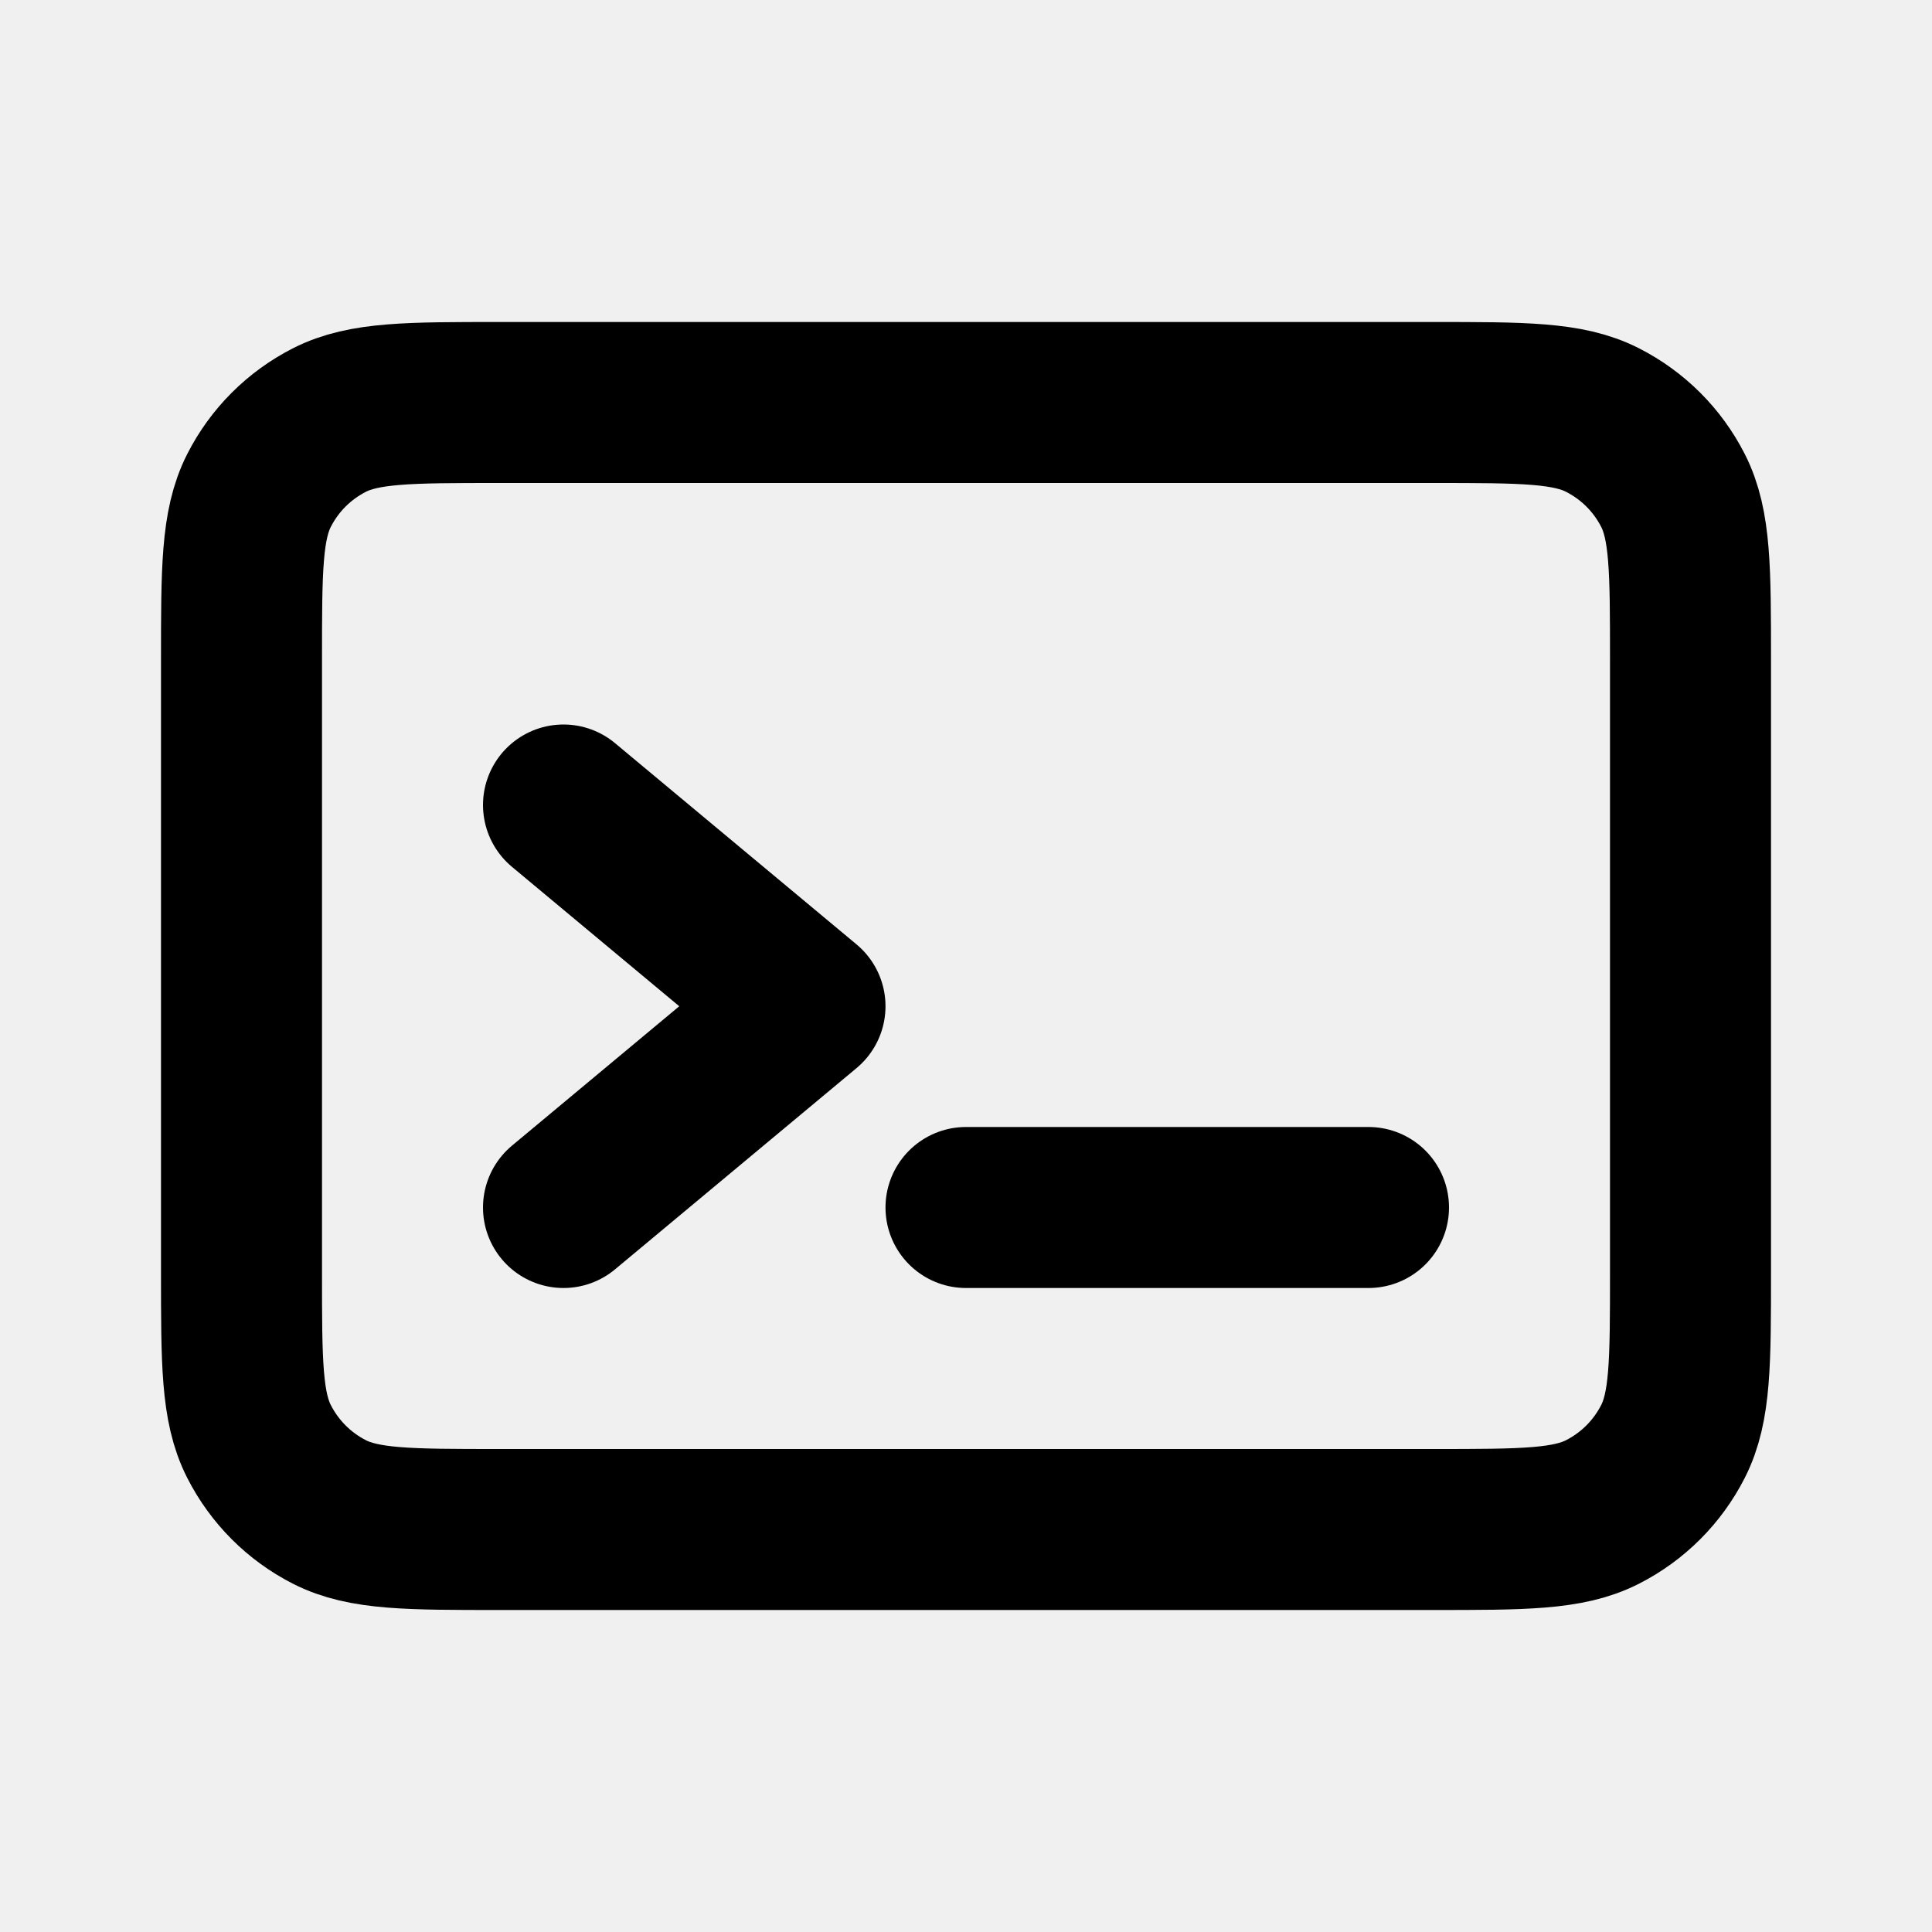
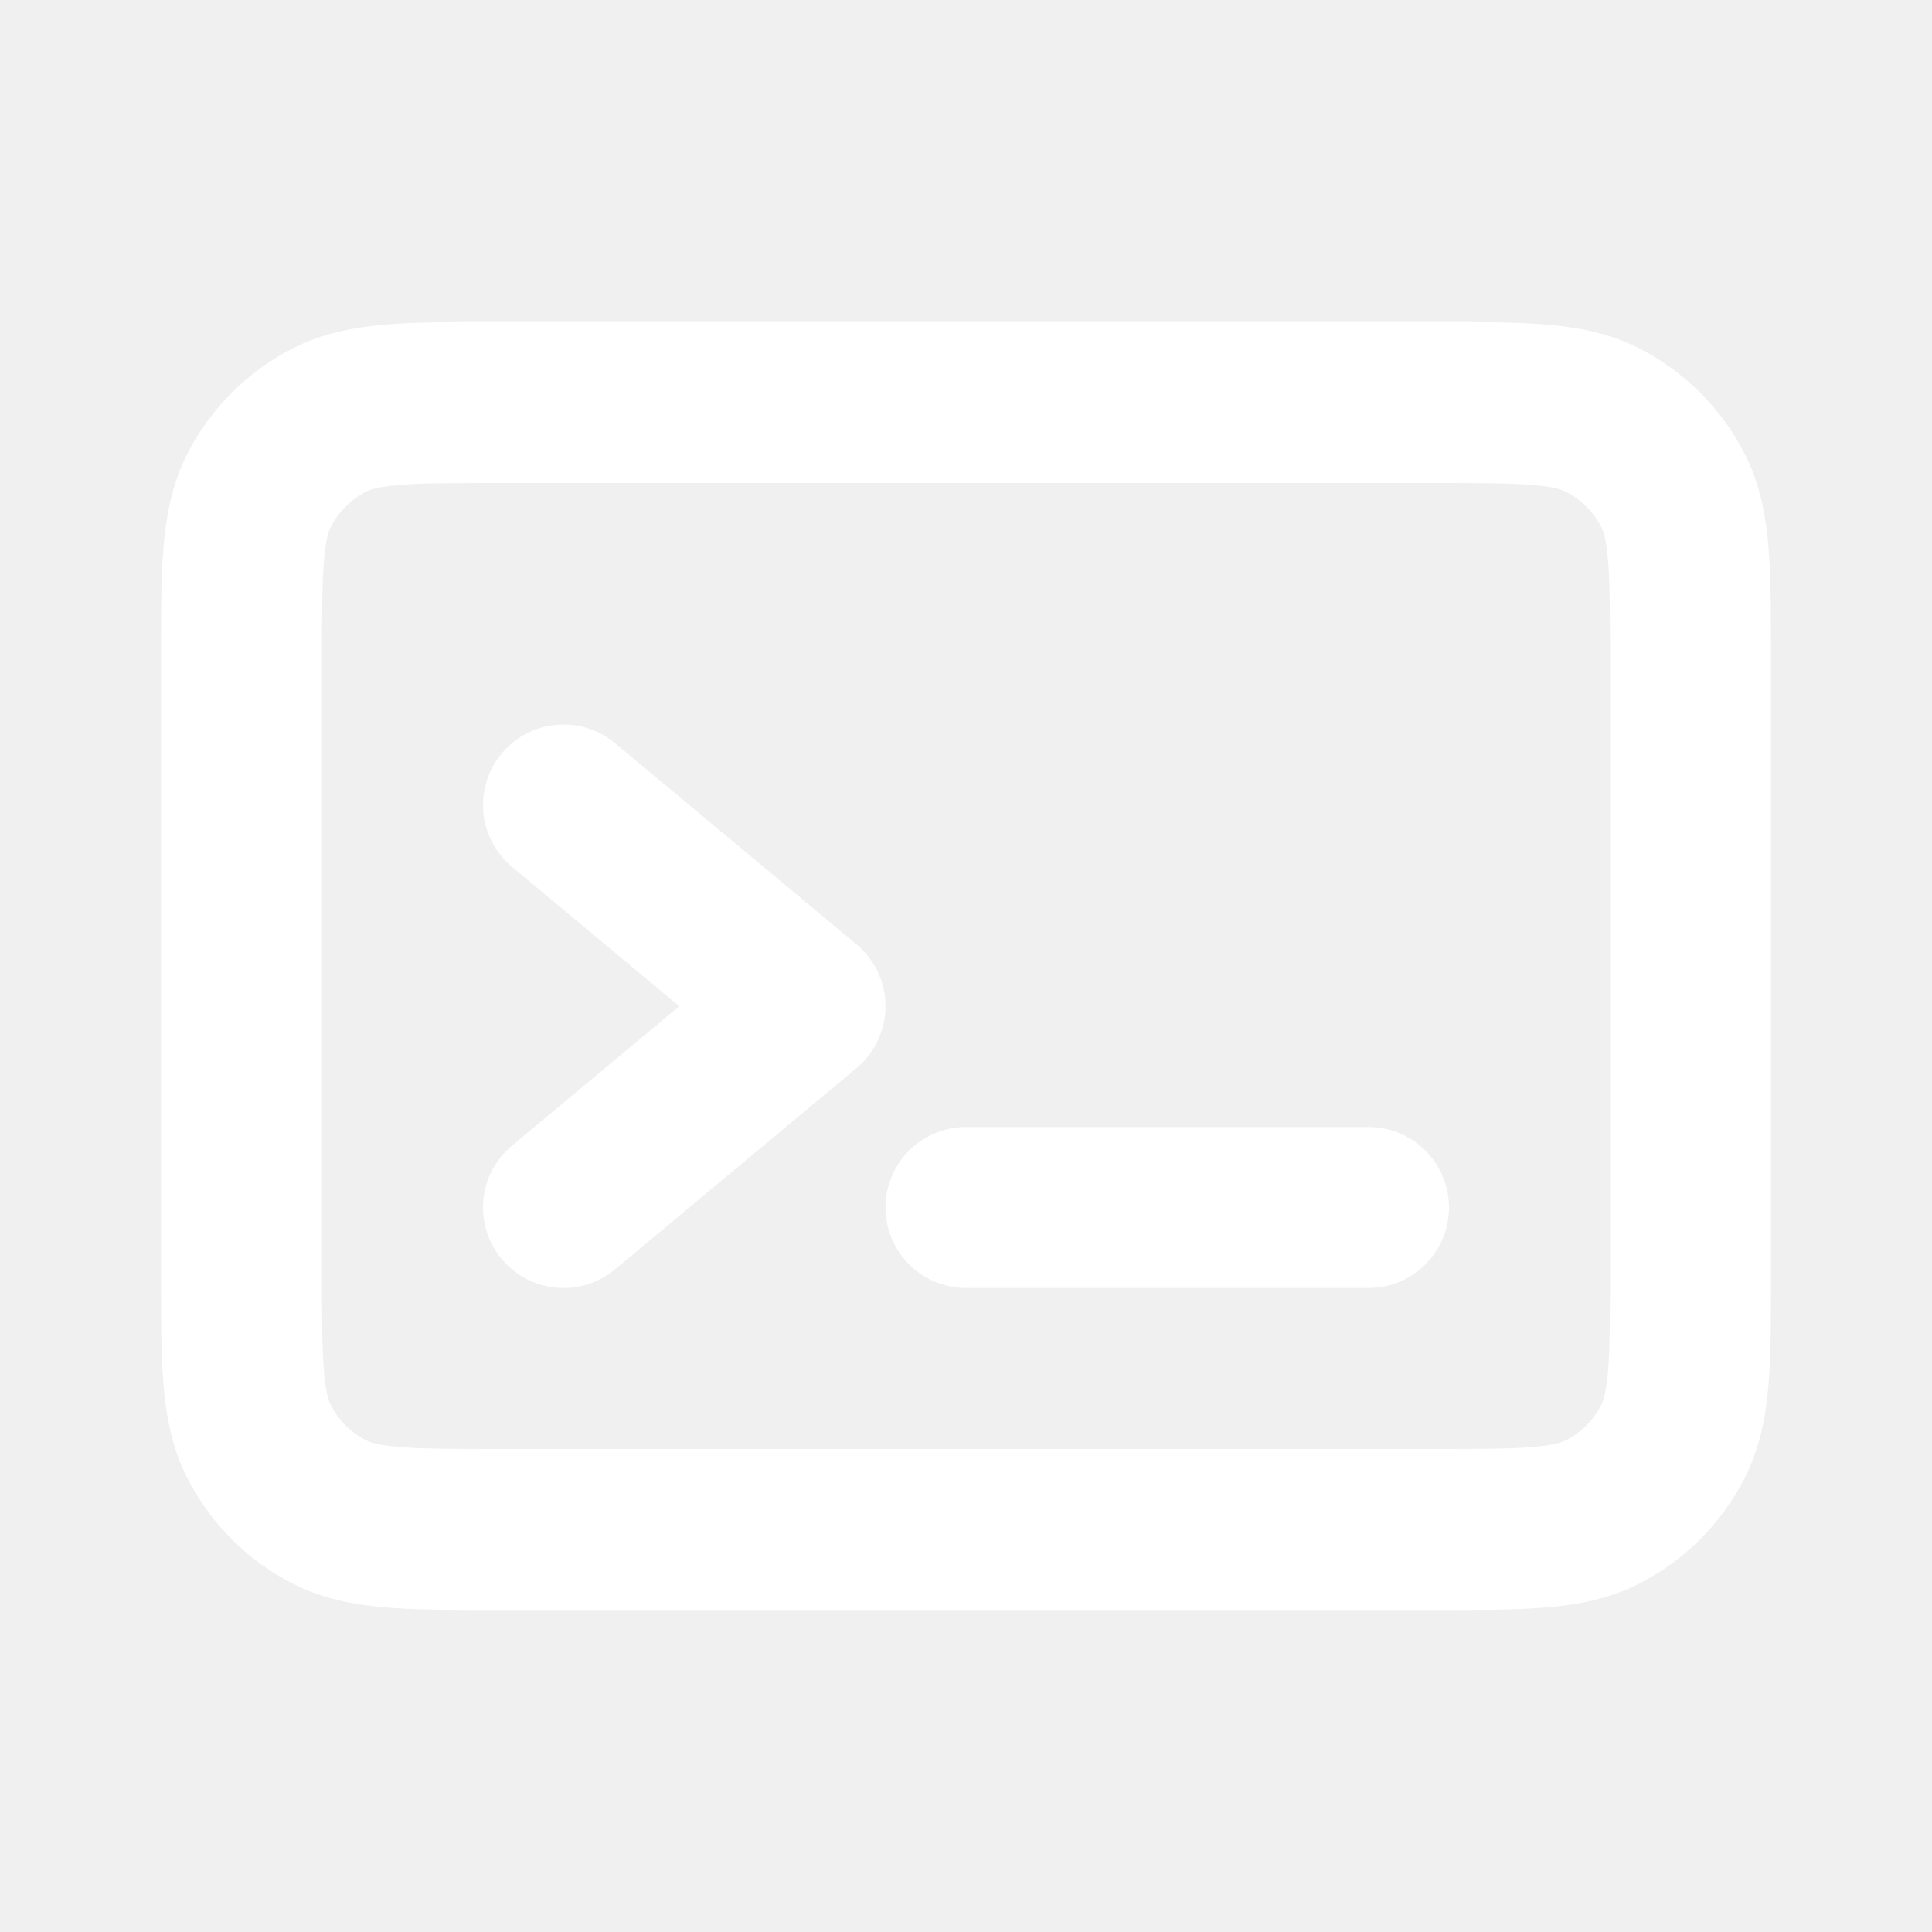
<svg xmlns="http://www.w3.org/2000/svg" width="800px" height="800px" viewBox="0 0 24 24" fill="none">
  <g id="System / Terminal">
-     <path id="Vector" d="M17 15H12M7 10L10 12.5L7 15M3 15.8V8.2C3 7.08 3 6.52 3.218 6.092C3.41 5.715 3.715 5.41 4.092 5.218C4.52 5 5.08 5 6.2 5H17.8C18.92 5 19.48 5 19.907 5.218C20.284 5.41 20.59 5.715 20.782 6.092C21 6.519 21 7.079 21 8.197V15.803C21 16.921 21 17.48 20.782 17.907C20.59 18.284 20.284 18.59 19.907 18.782C19.48 19 18.921 19 17.803 19H6.197C5.079 19 4.519 19 4.092 18.782C3.715 18.59 3.41 18.284 3.218 17.907C3 17.48 3 16.92 3 15.8Z" stroke="#000000" stroke-width="2" stroke-linecap="round" stroke-linejoin="round" />
+     <path id="Vector" d="M17 15H12M7 10L10 12.5L7 15M3 15.8V8.2C3 7.08 3 6.52 3.218 6.092C3.41 5.715 3.715 5.41 4.092 5.218C4.52 5 5.08 5 6.2 5H17.8C18.92 5 19.48 5 19.907 5.218C20.284 5.41 20.59 5.715 20.782 6.092C21 6.519 21 7.079 21 8.197V15.803C21 16.921 21 17.48 20.782 17.907C20.59 18.284 20.284 18.59 19.907 18.782C19.48 19 18.921 19 17.803 19H6.197C5.079 19 4.519 19 4.092 18.782C3.715 18.59 3.41 18.284 3.218 17.907C3 17.48 3 16.92 3 15.8Z" stroke="#FFF" stroke-width="2" stroke-linecap="round" stroke-linejoin="round" />
  </g>
</svg>
